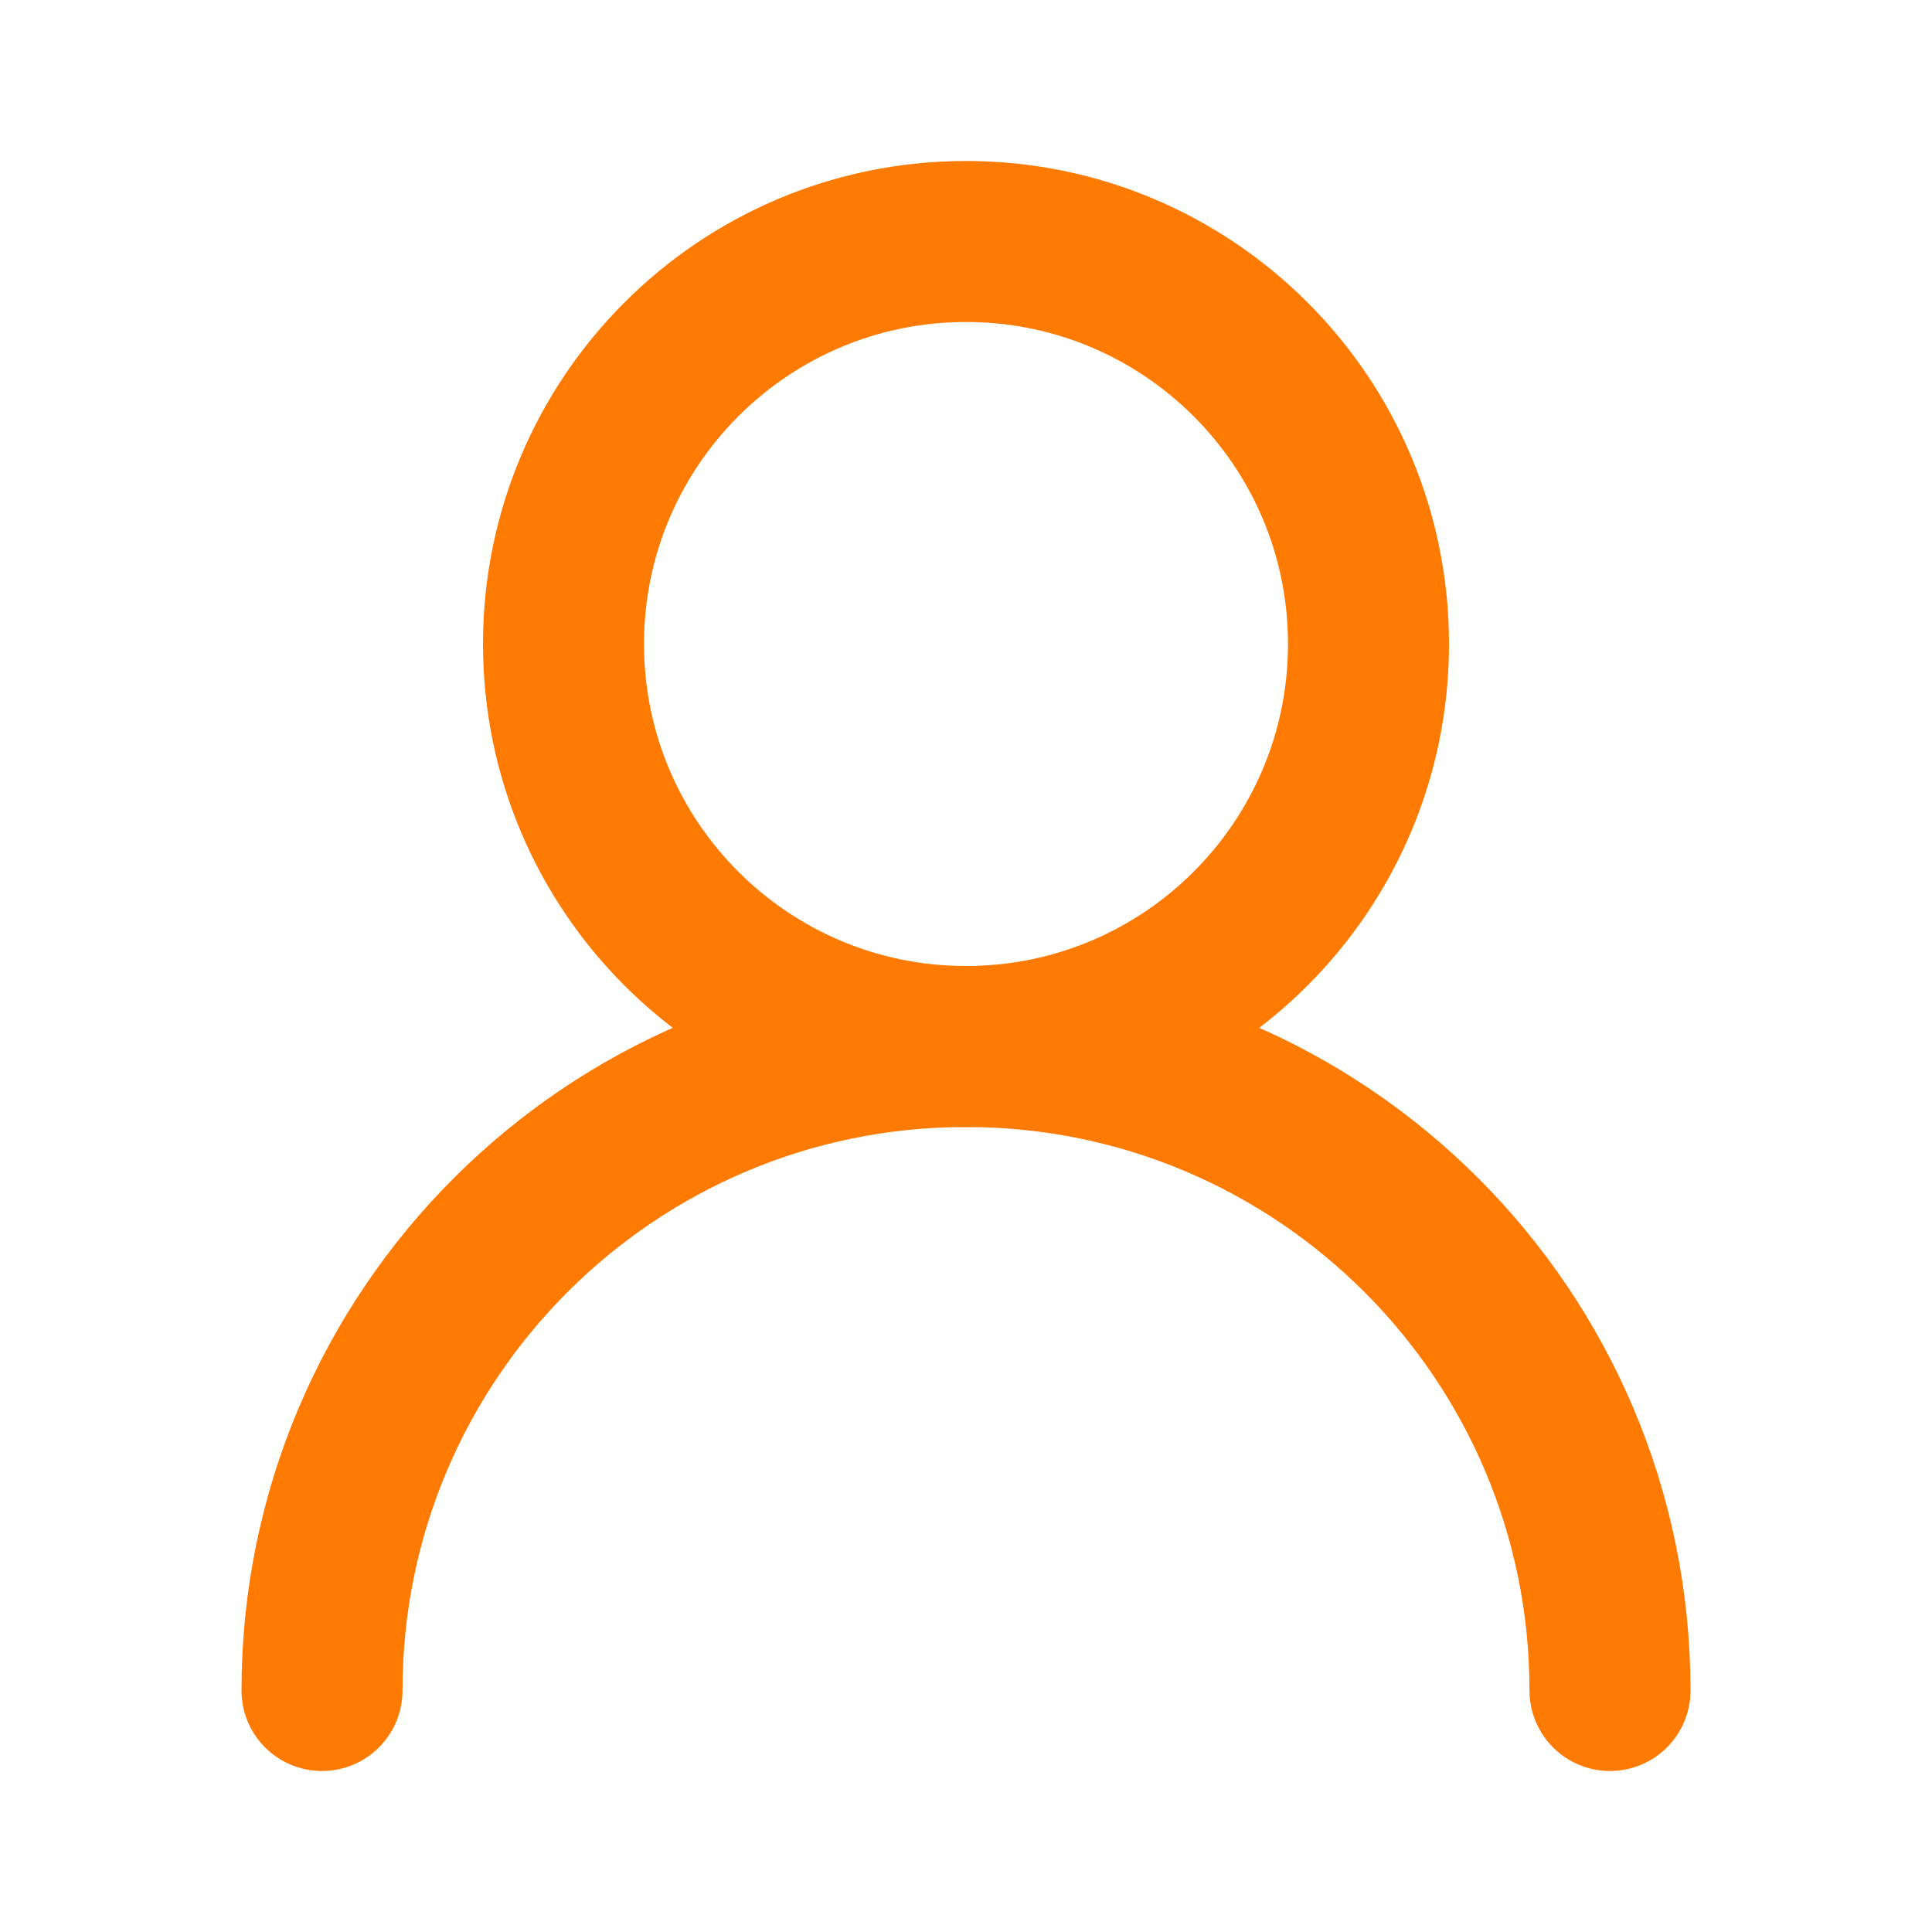
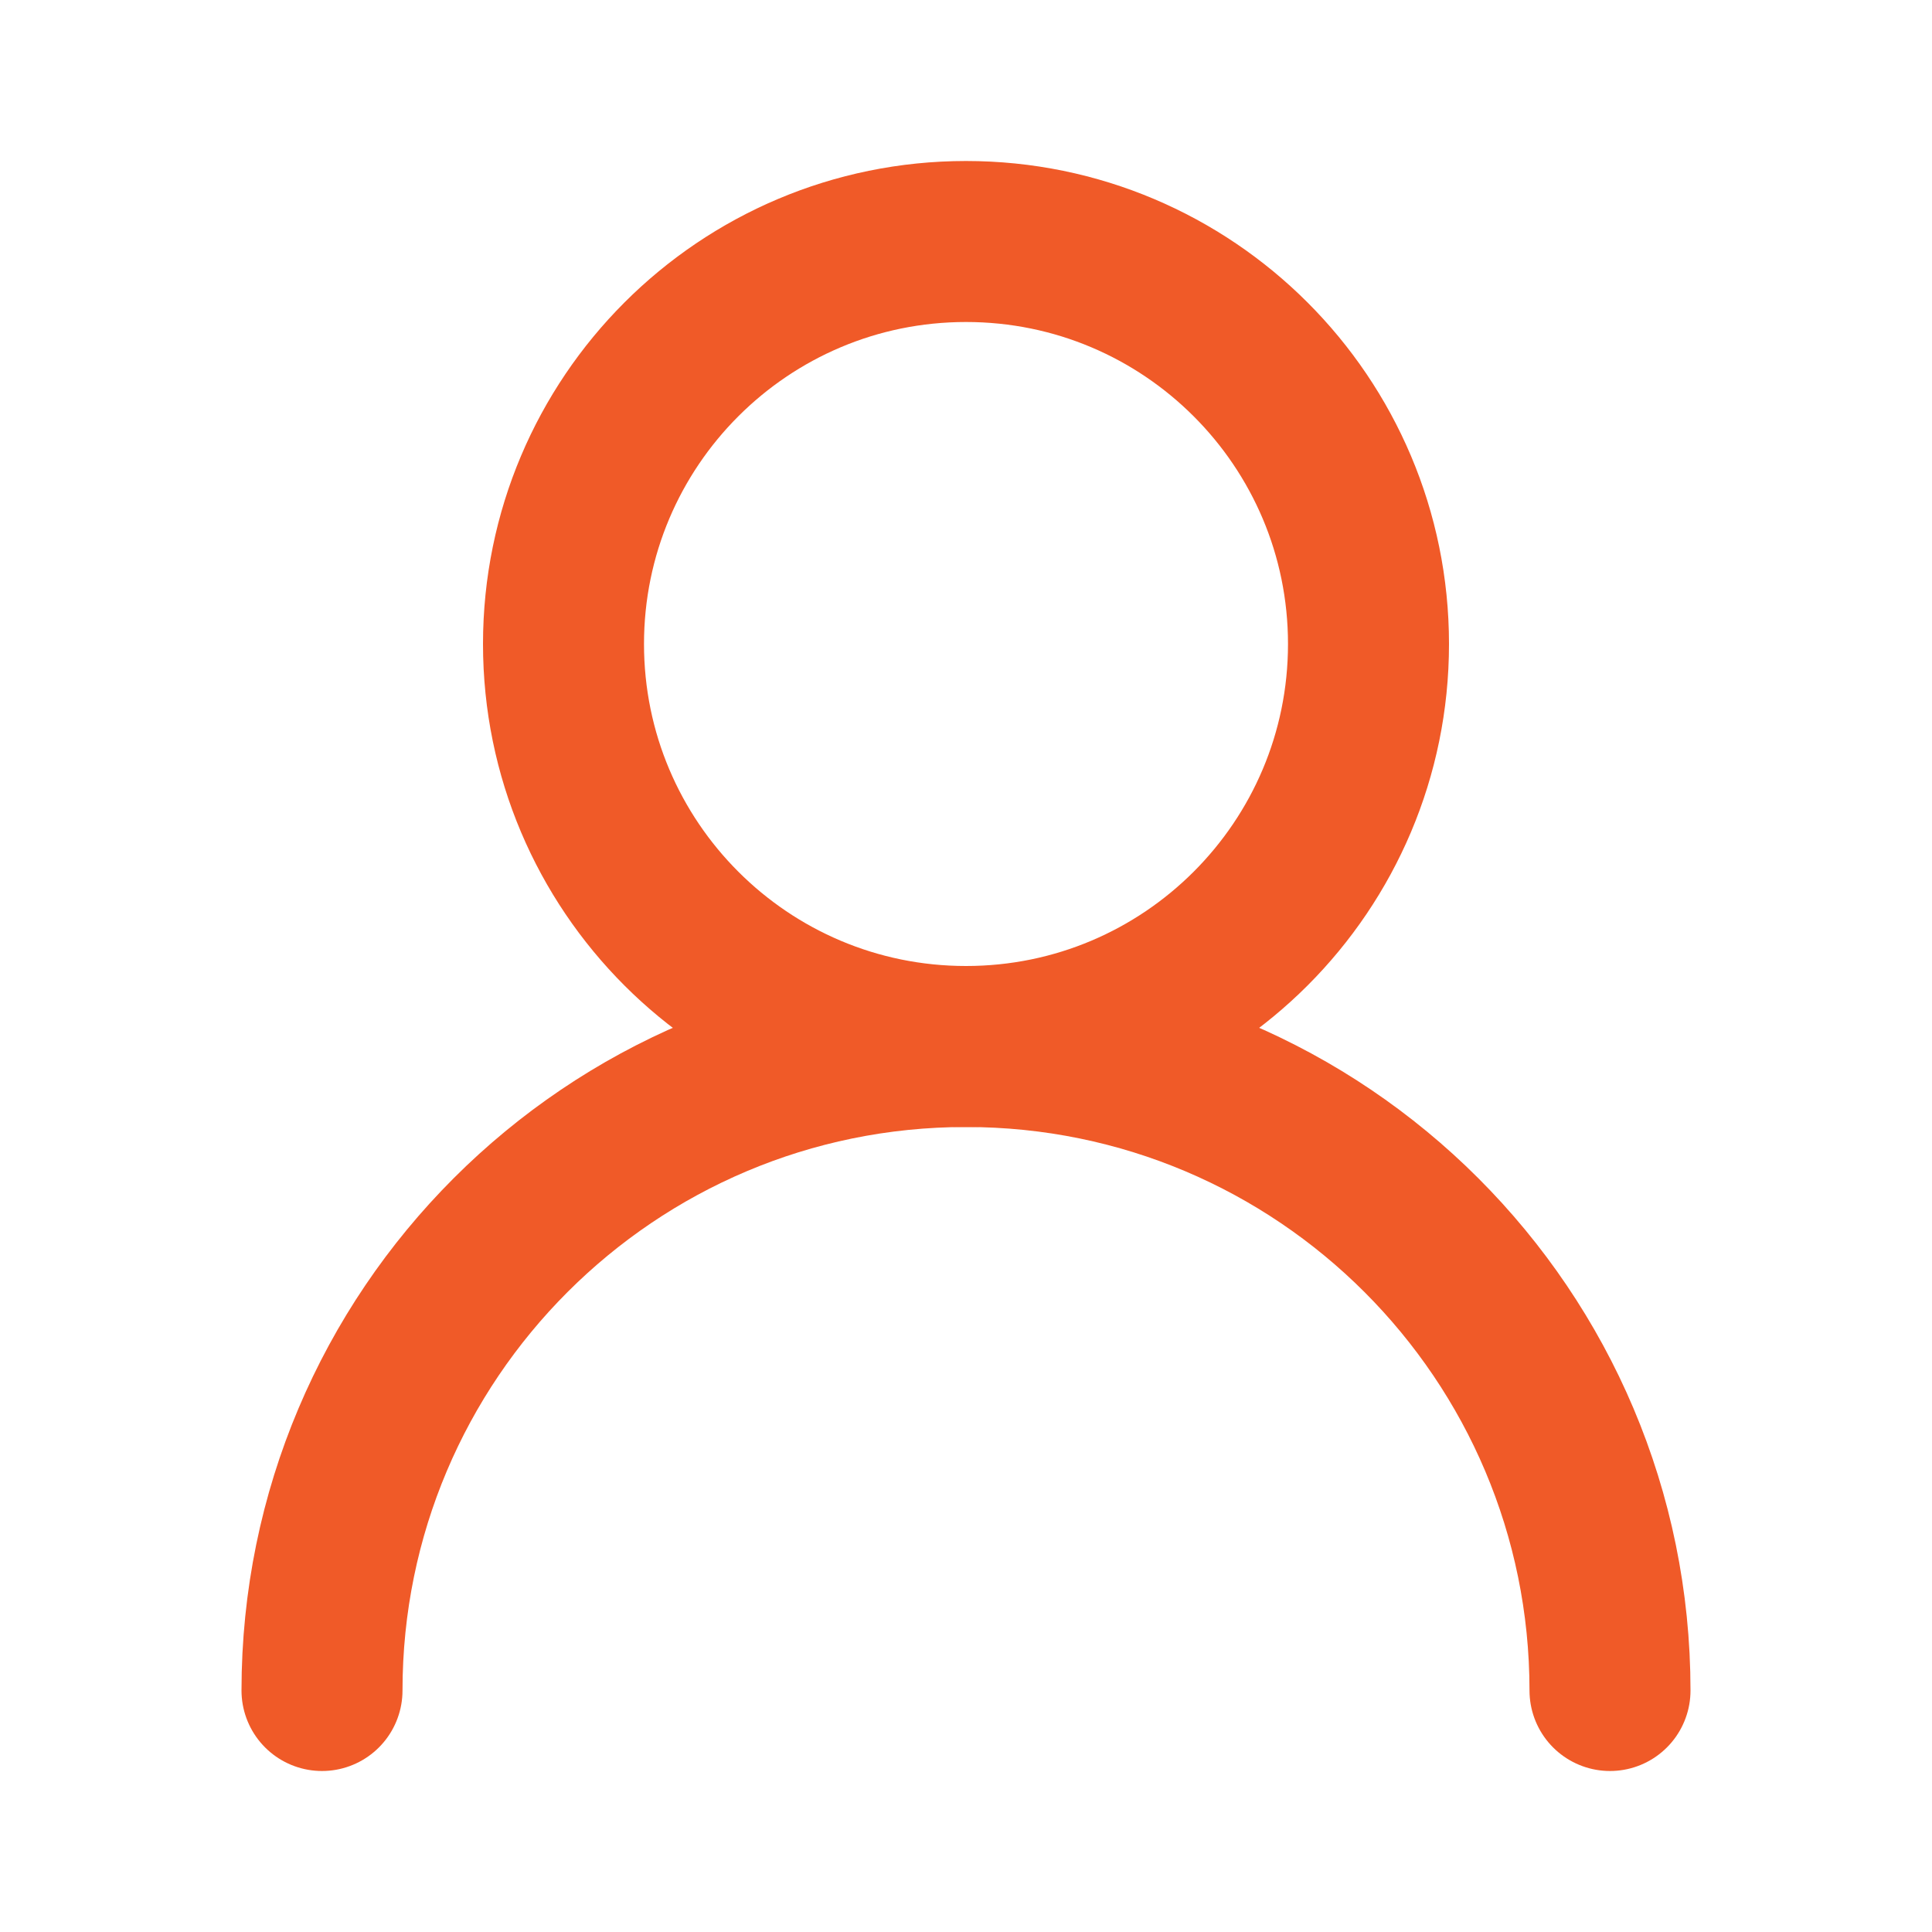
- <svg xmlns="http://www.w3.org/2000/svg" class="lucide lucide-user-round" width="24" height="24" viewBox="0 0 24 24" fill="none" stroke="#FF7A00" stroke-width="2" stroke-linecap="round" stroke-linejoin="round">
+ <svg xmlns="http://www.w3.org/2000/svg" class="lucide lucide-user-round" width="24" height="24" viewBox="0 0 24 24" fill="none" stroke="#F05A28" stroke-width="2" stroke-linecap="round" stroke-linejoin="round">
  <circle cx="12" cy="8" r="5" />
  <path d="M20 21a8 8 0 0 0-16 0" />
</svg>
